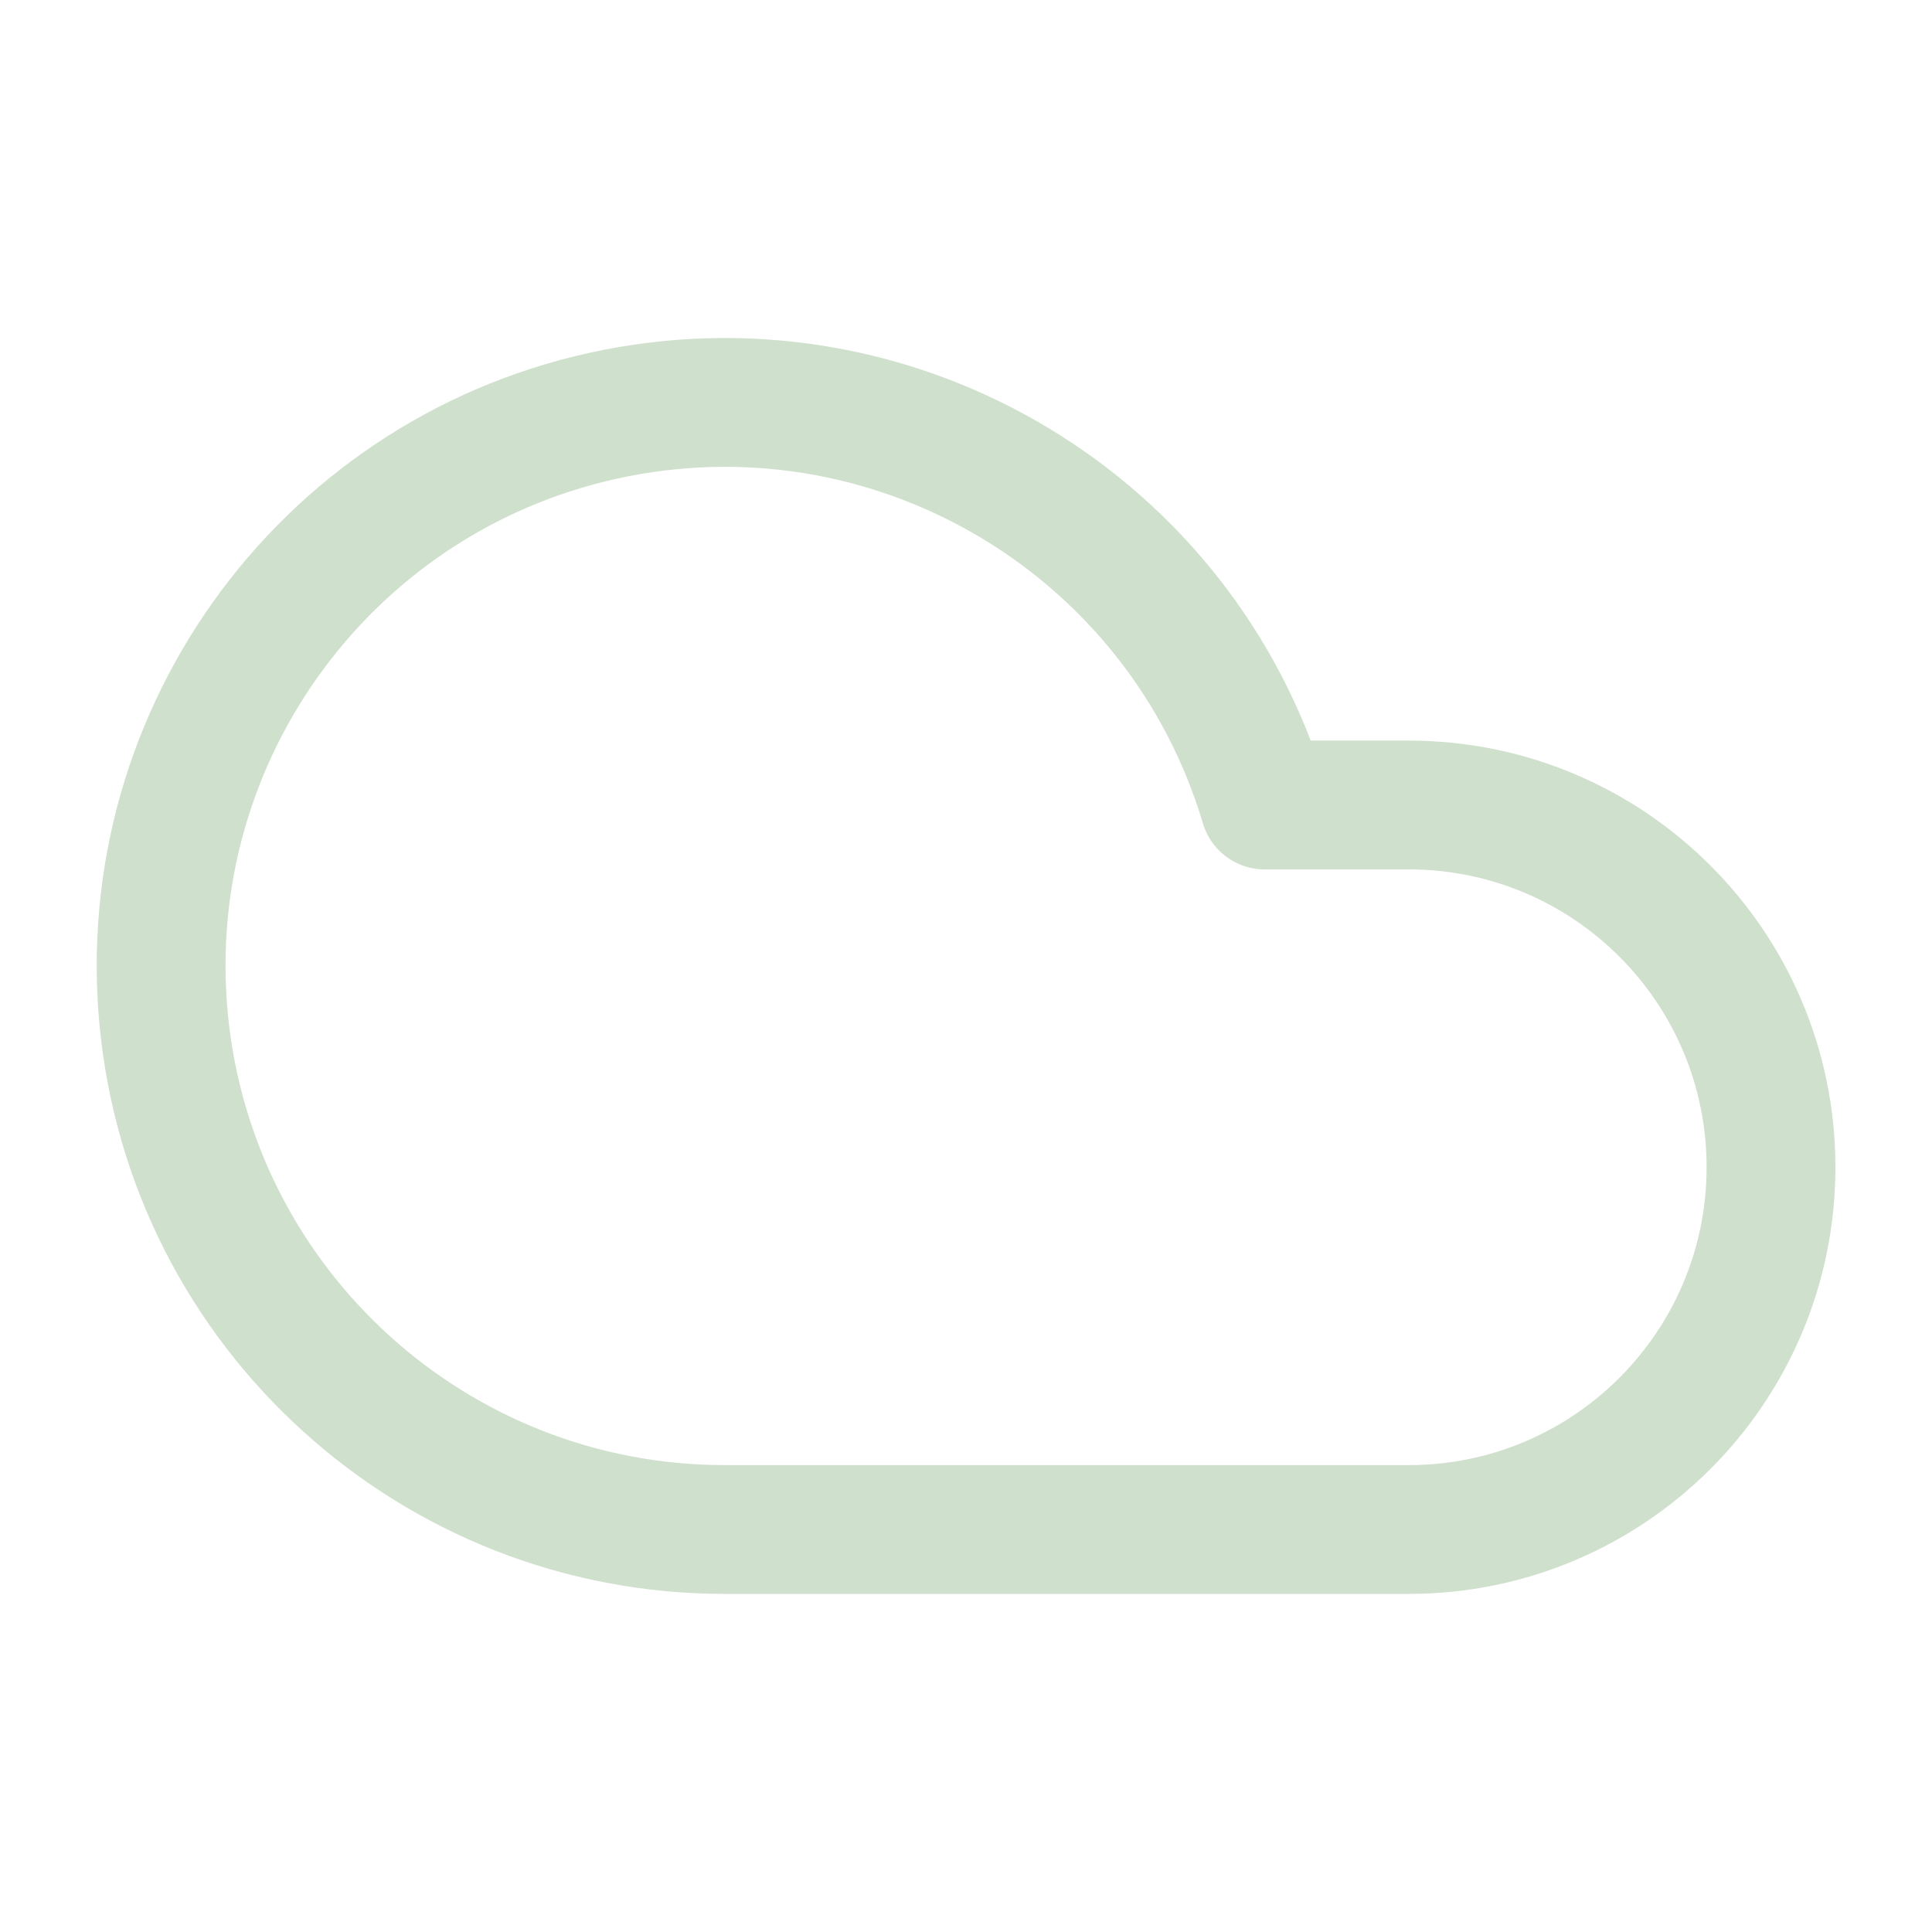
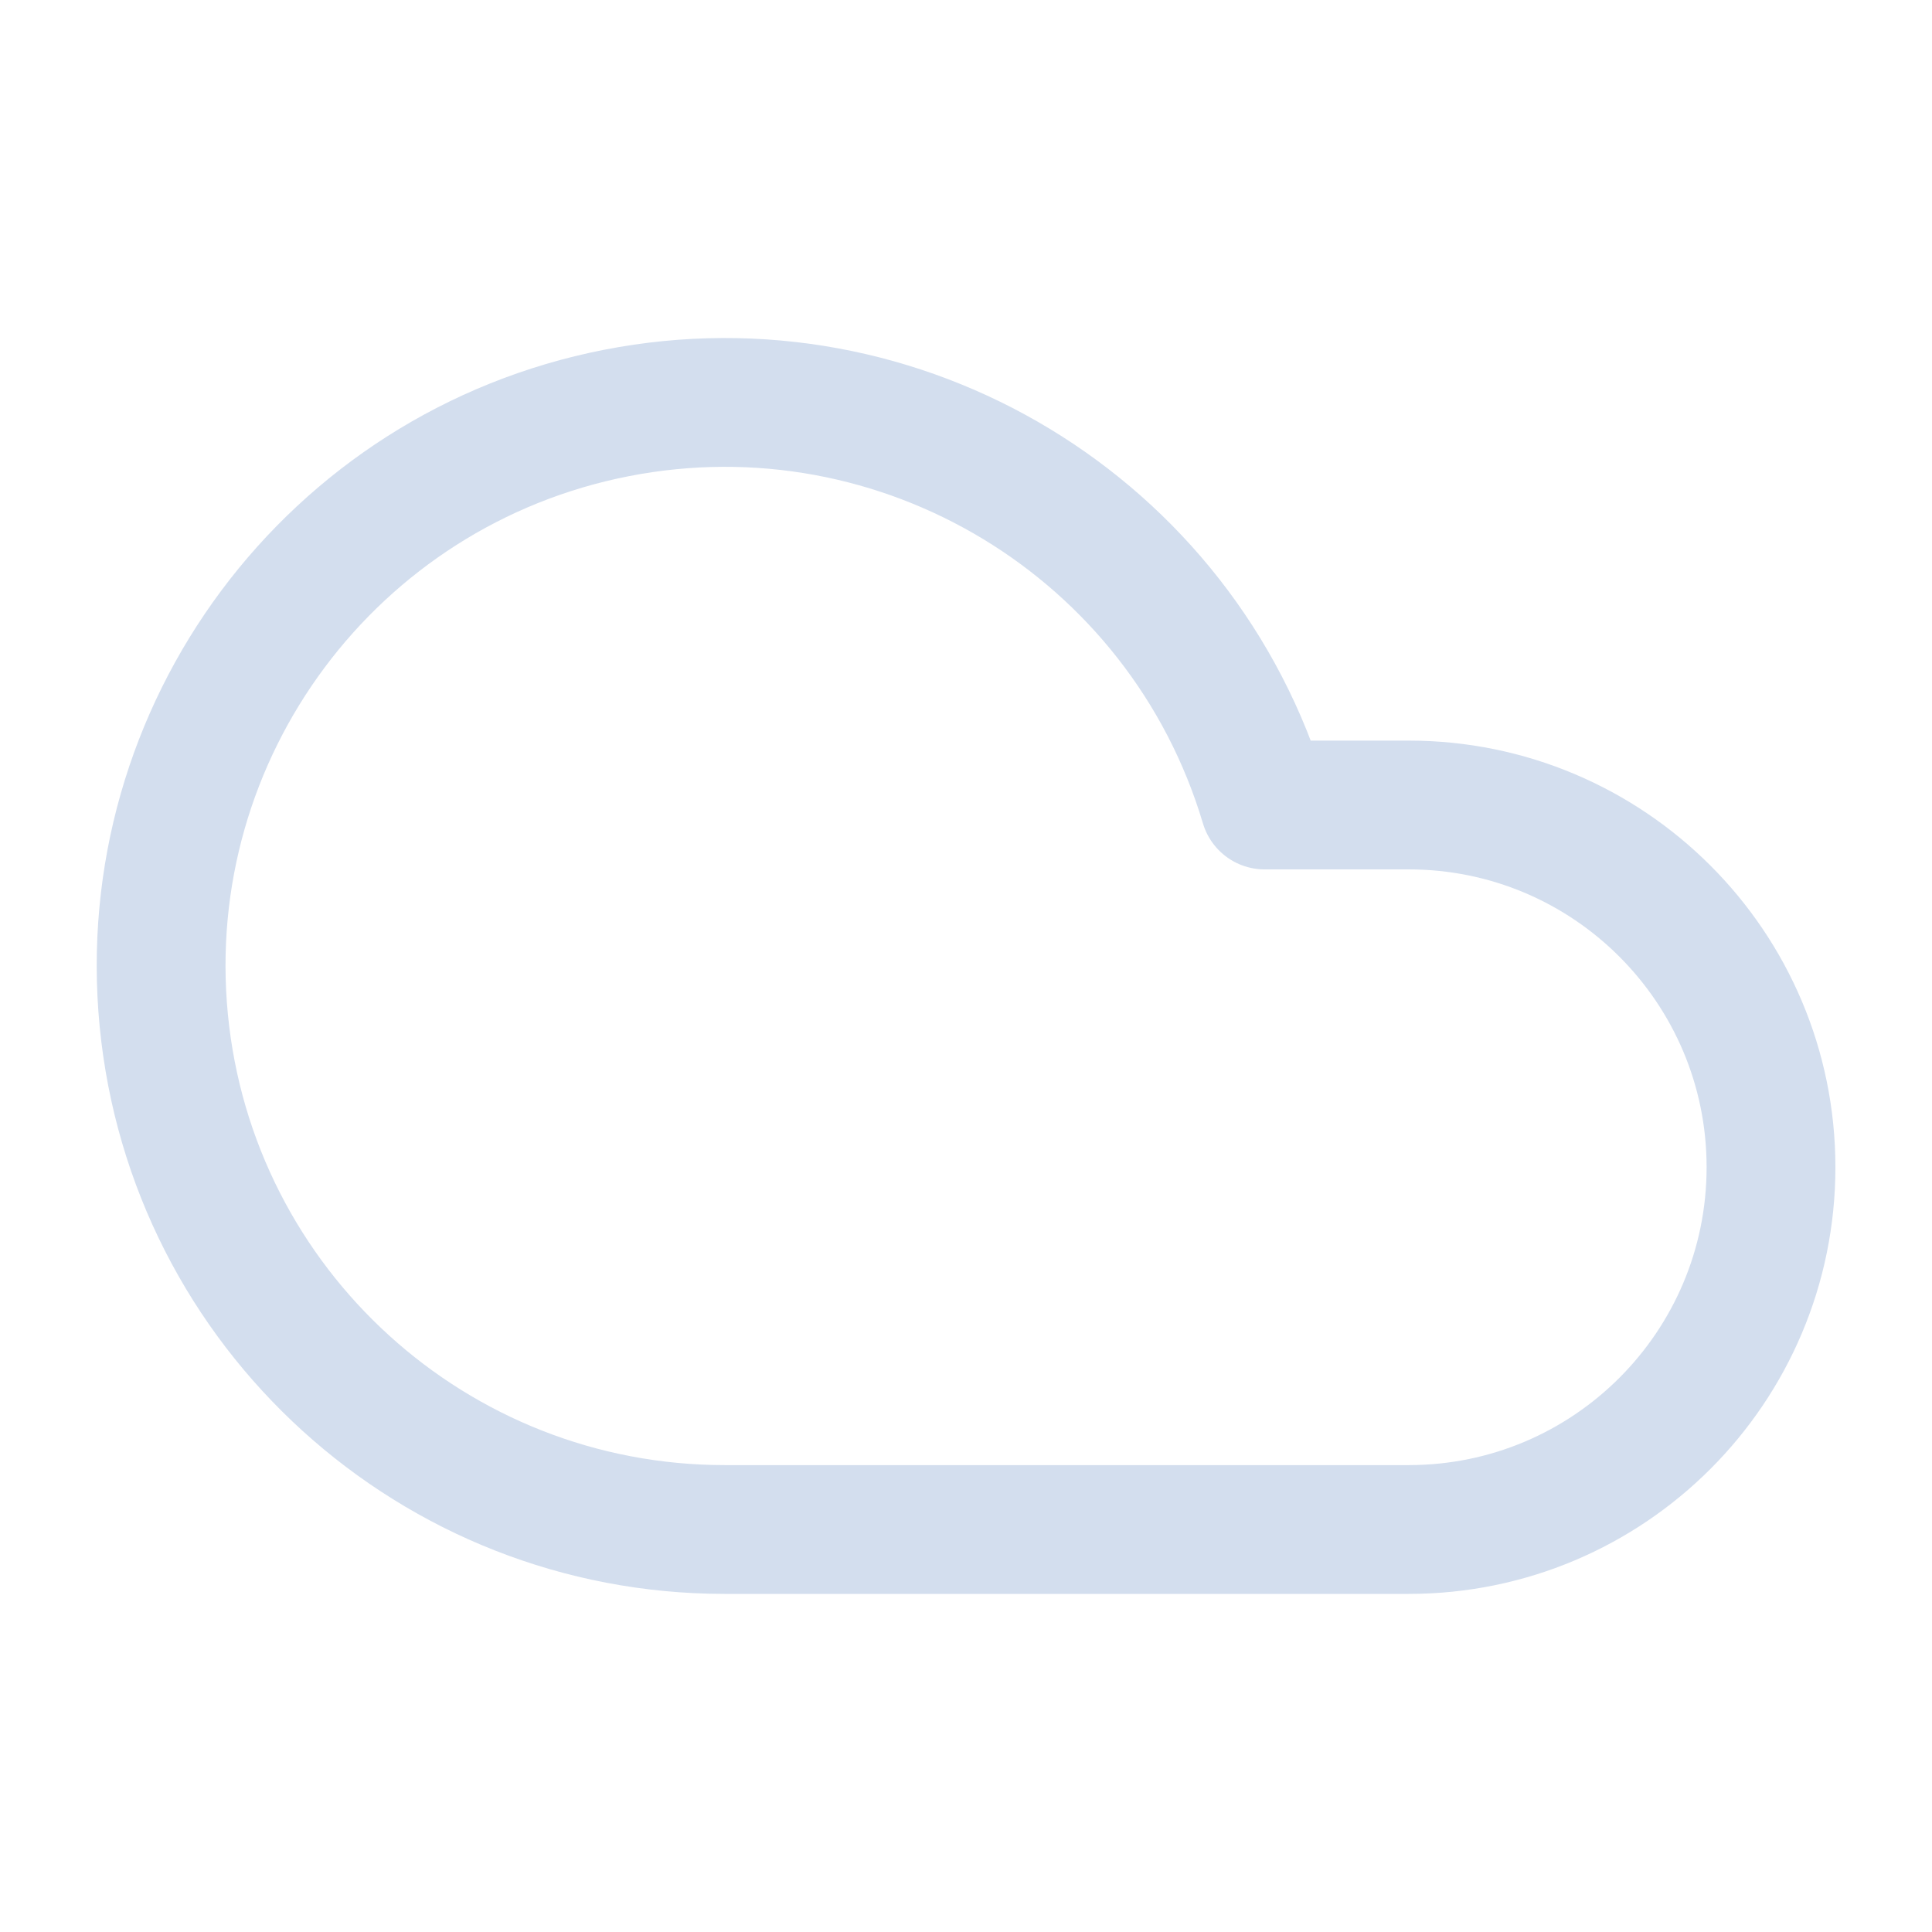
- <svg xmlns="http://www.w3.org/2000/svg" class="lucide lucide-cloud" width="24" height="24" viewBox="0 0 24 24" fill="none" stroke="#cfe0cc" stroke-width="1.6" stroke-linecap="round" stroke-linejoin="round">
+ <svg xmlns="http://www.w3.org/2000/svg" class="lucide lucide-cloud" width="24" height="24" viewBox="0 0 24 24" fill="none" stroke="#d3deee" stroke-width="1.6" stroke-linecap="round" stroke-linejoin="round">
  <path d="M17.5 19H9a7 7 0 1 1 6.71-9h1.79a4.5 4.5 0 1 1 0 9Z" />
</svg>
